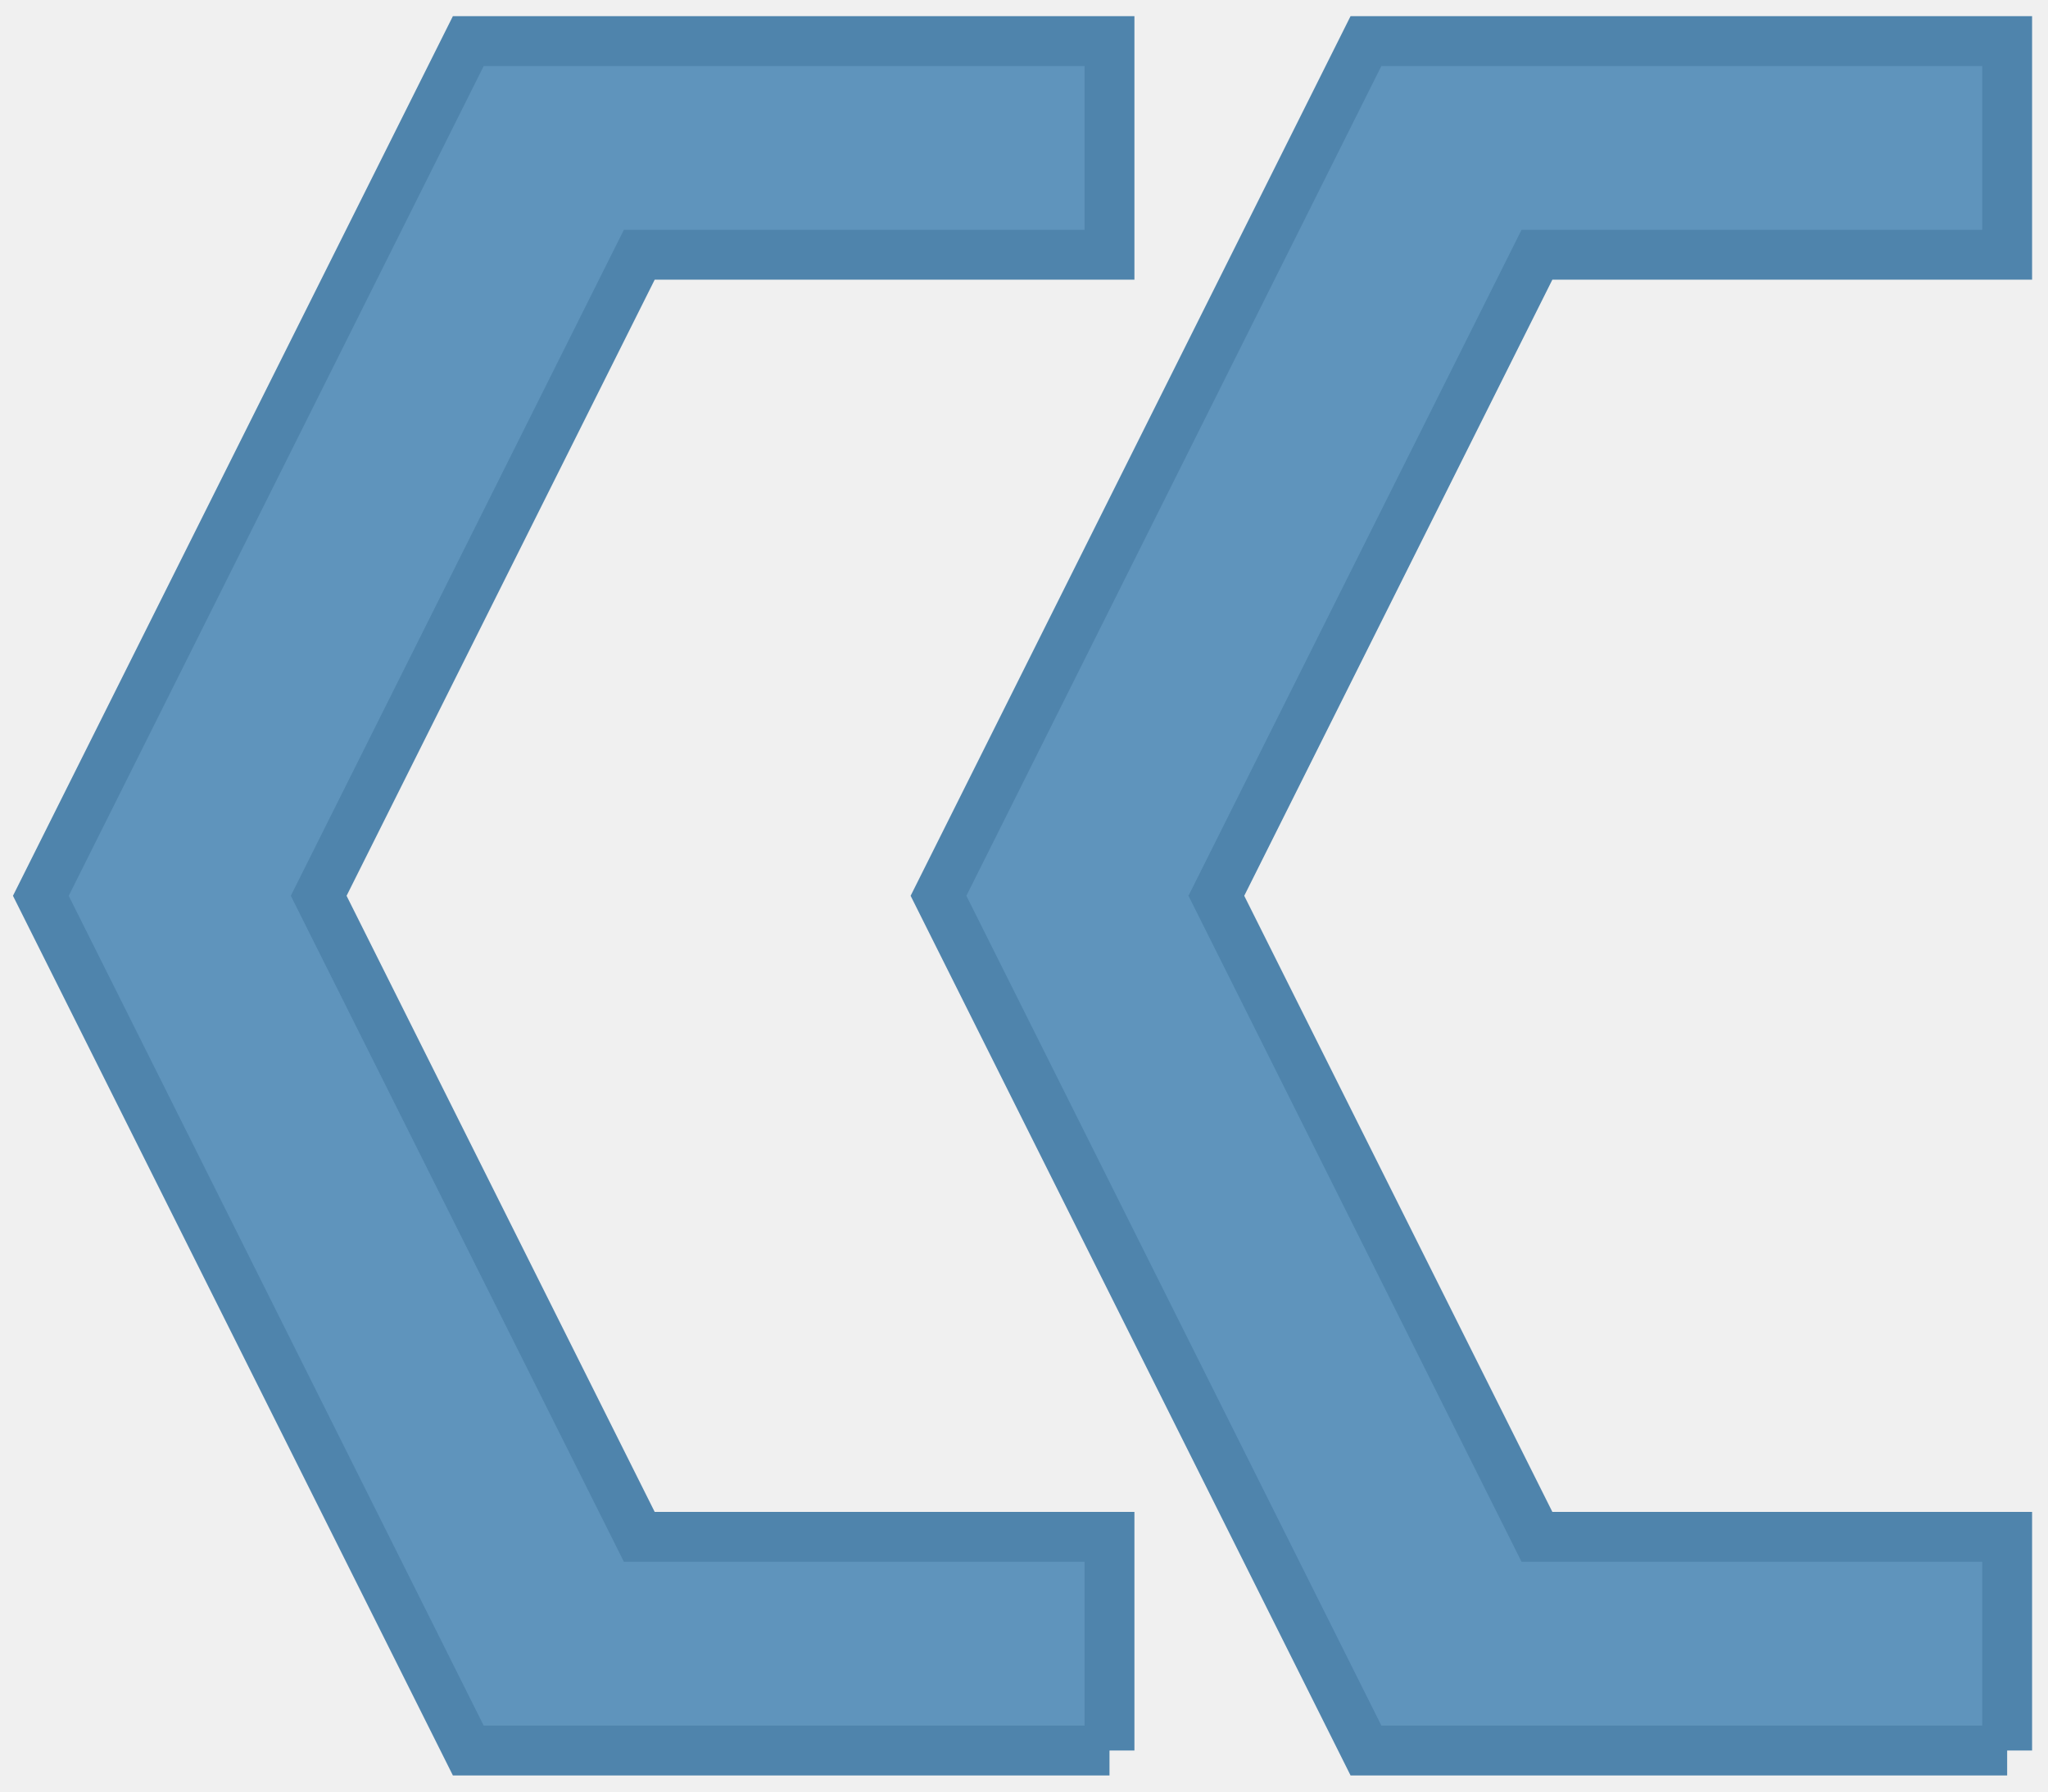
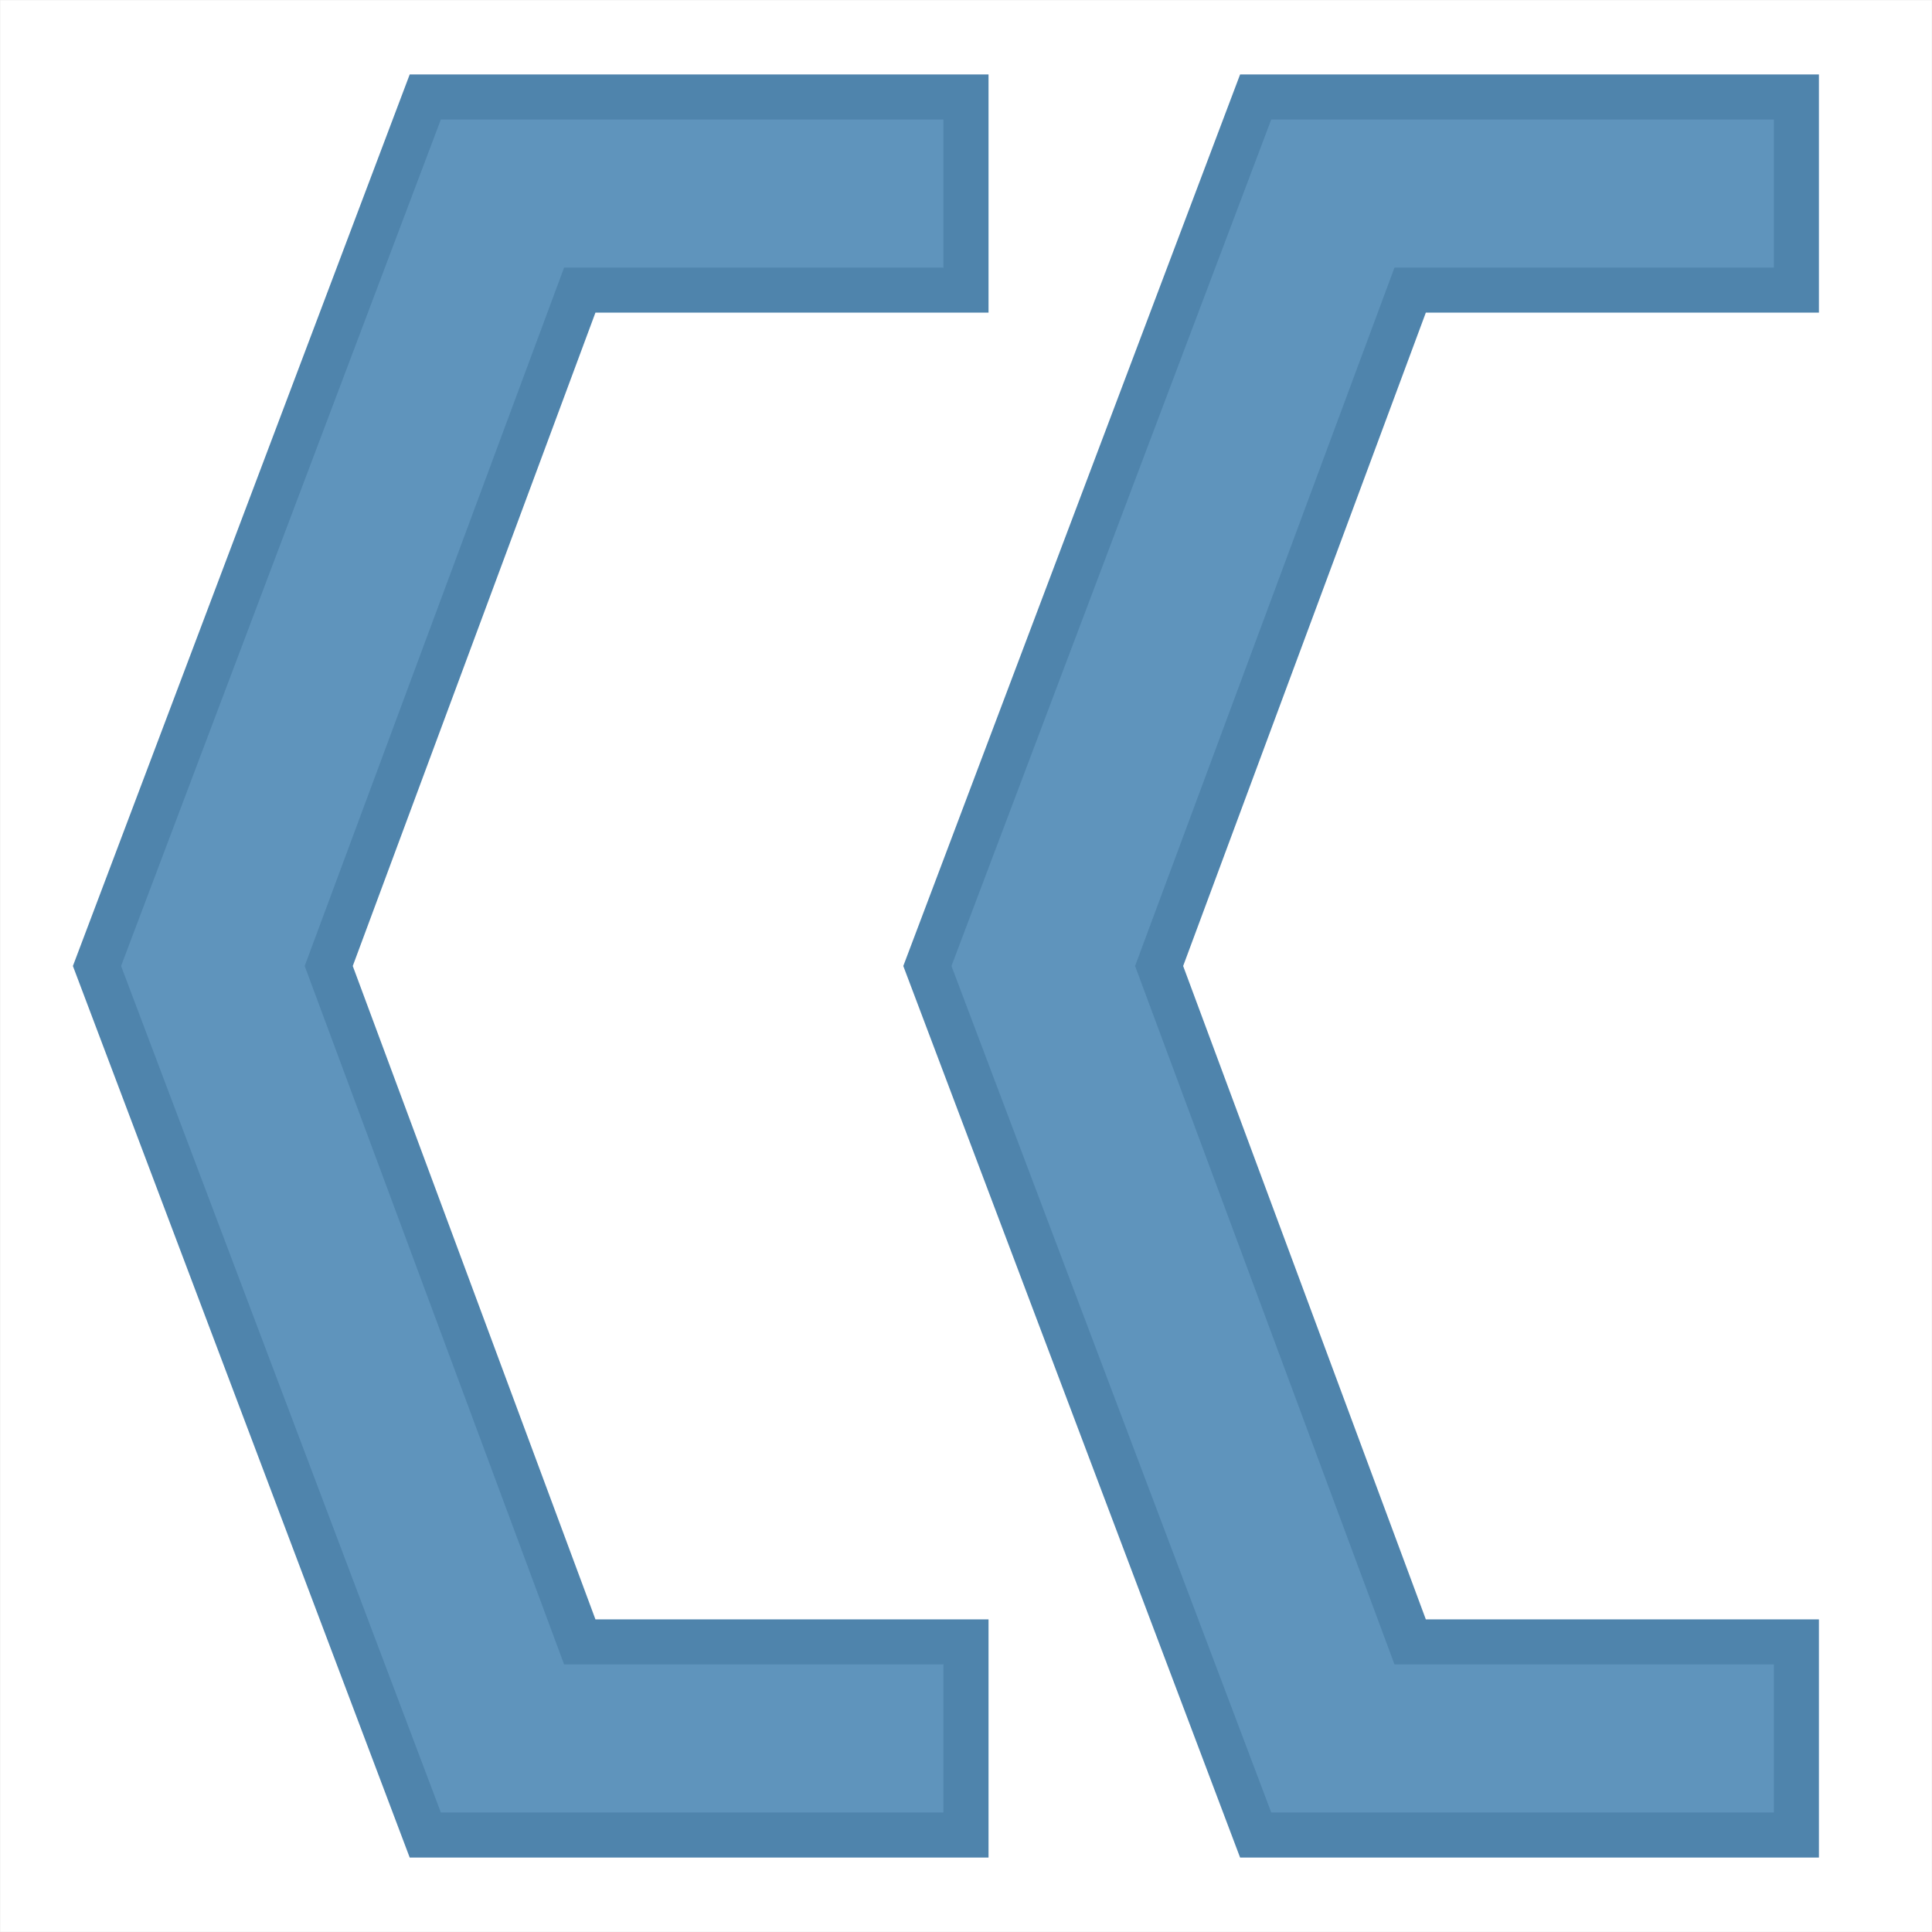
- <svg xmlns="http://www.w3.org/2000/svg" width="272pt" height="238pt" viewBox="-8786 -1826 4312 3772">
+ <svg xmlns="http://www.w3.org/2000/svg" width="284pt" height="284pt" viewBox="-2251 -2251 4502 4502">
  <g fill="none">
-     <polyline points=" -6450,1860 -7800,1860 -8700,60 -7800,-1740 -6450,-1740 -6450,-1290 -7440,-1290  -8115,60 -7440,1410 -6450,1410 -6450,1860" fill="#5f94bc" stroke="#4f84ac" stroke-width="105px" />
-     <polyline points=" -4560,1860 -5910,1860 -6810,60 -5910,-1740 -4560,-1740 -4560,-1290 -5550,-1290  -6225,60 -5550,1410 -4560,1410 -4560,1860" fill="#5f94bc" stroke="#4f84ac" stroke-width="105px" />
+     <rect x="-2250" y="-2250" width="4500" height="4500" fill="#ffffff" />
+     <polyline points=" -270,2025 -1260,2025 -2025,0 -1260,-2025 0,-2025 0,-1575 -900,-1575 -1485,0  -900,1575 0,1575 0,2025 -855,2025" fill="#5f94bc" stroke="#4f84ac" stroke-width="105px" />
+     <polyline points=" 1665,2025 675,2025 -90,0 675,-2025 1935,-2025 1935,-1575 1035,-1575 450,0 1035,1575  1935,1575 1935,2025 1080,2025" fill="#5f94bc" stroke="#4f84ac" stroke-width="105px" />
  </g>
</svg>
